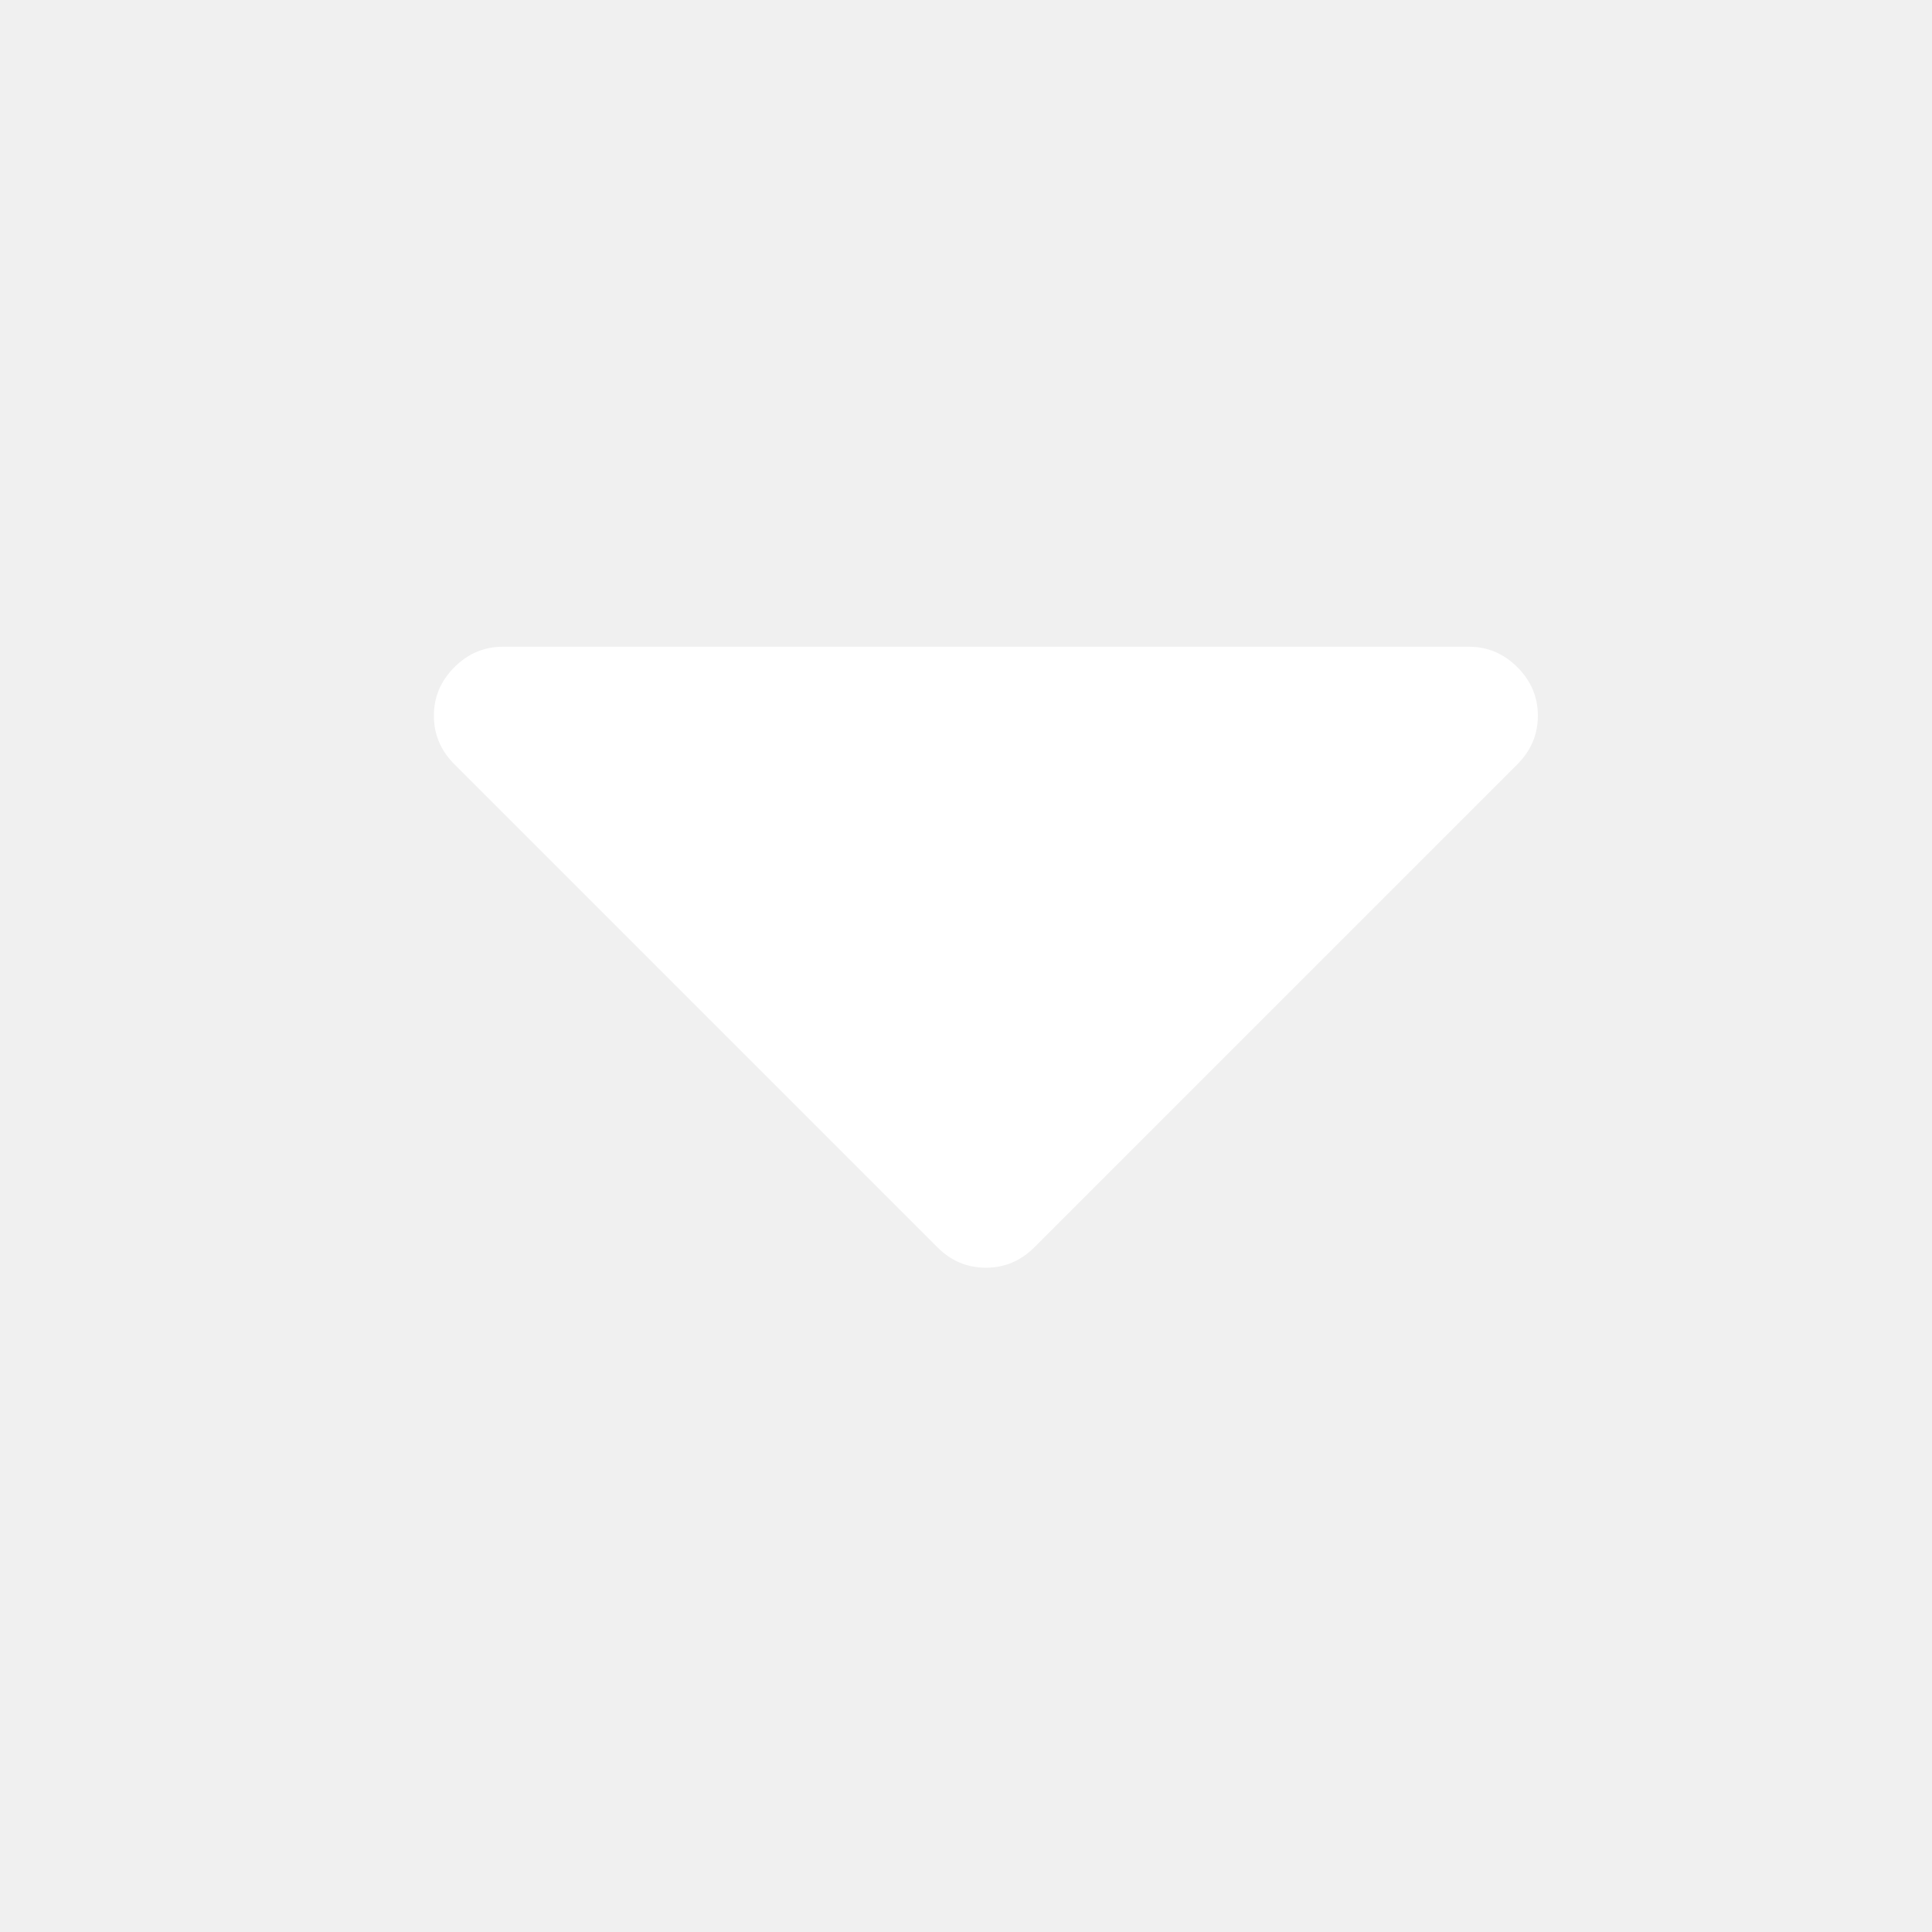
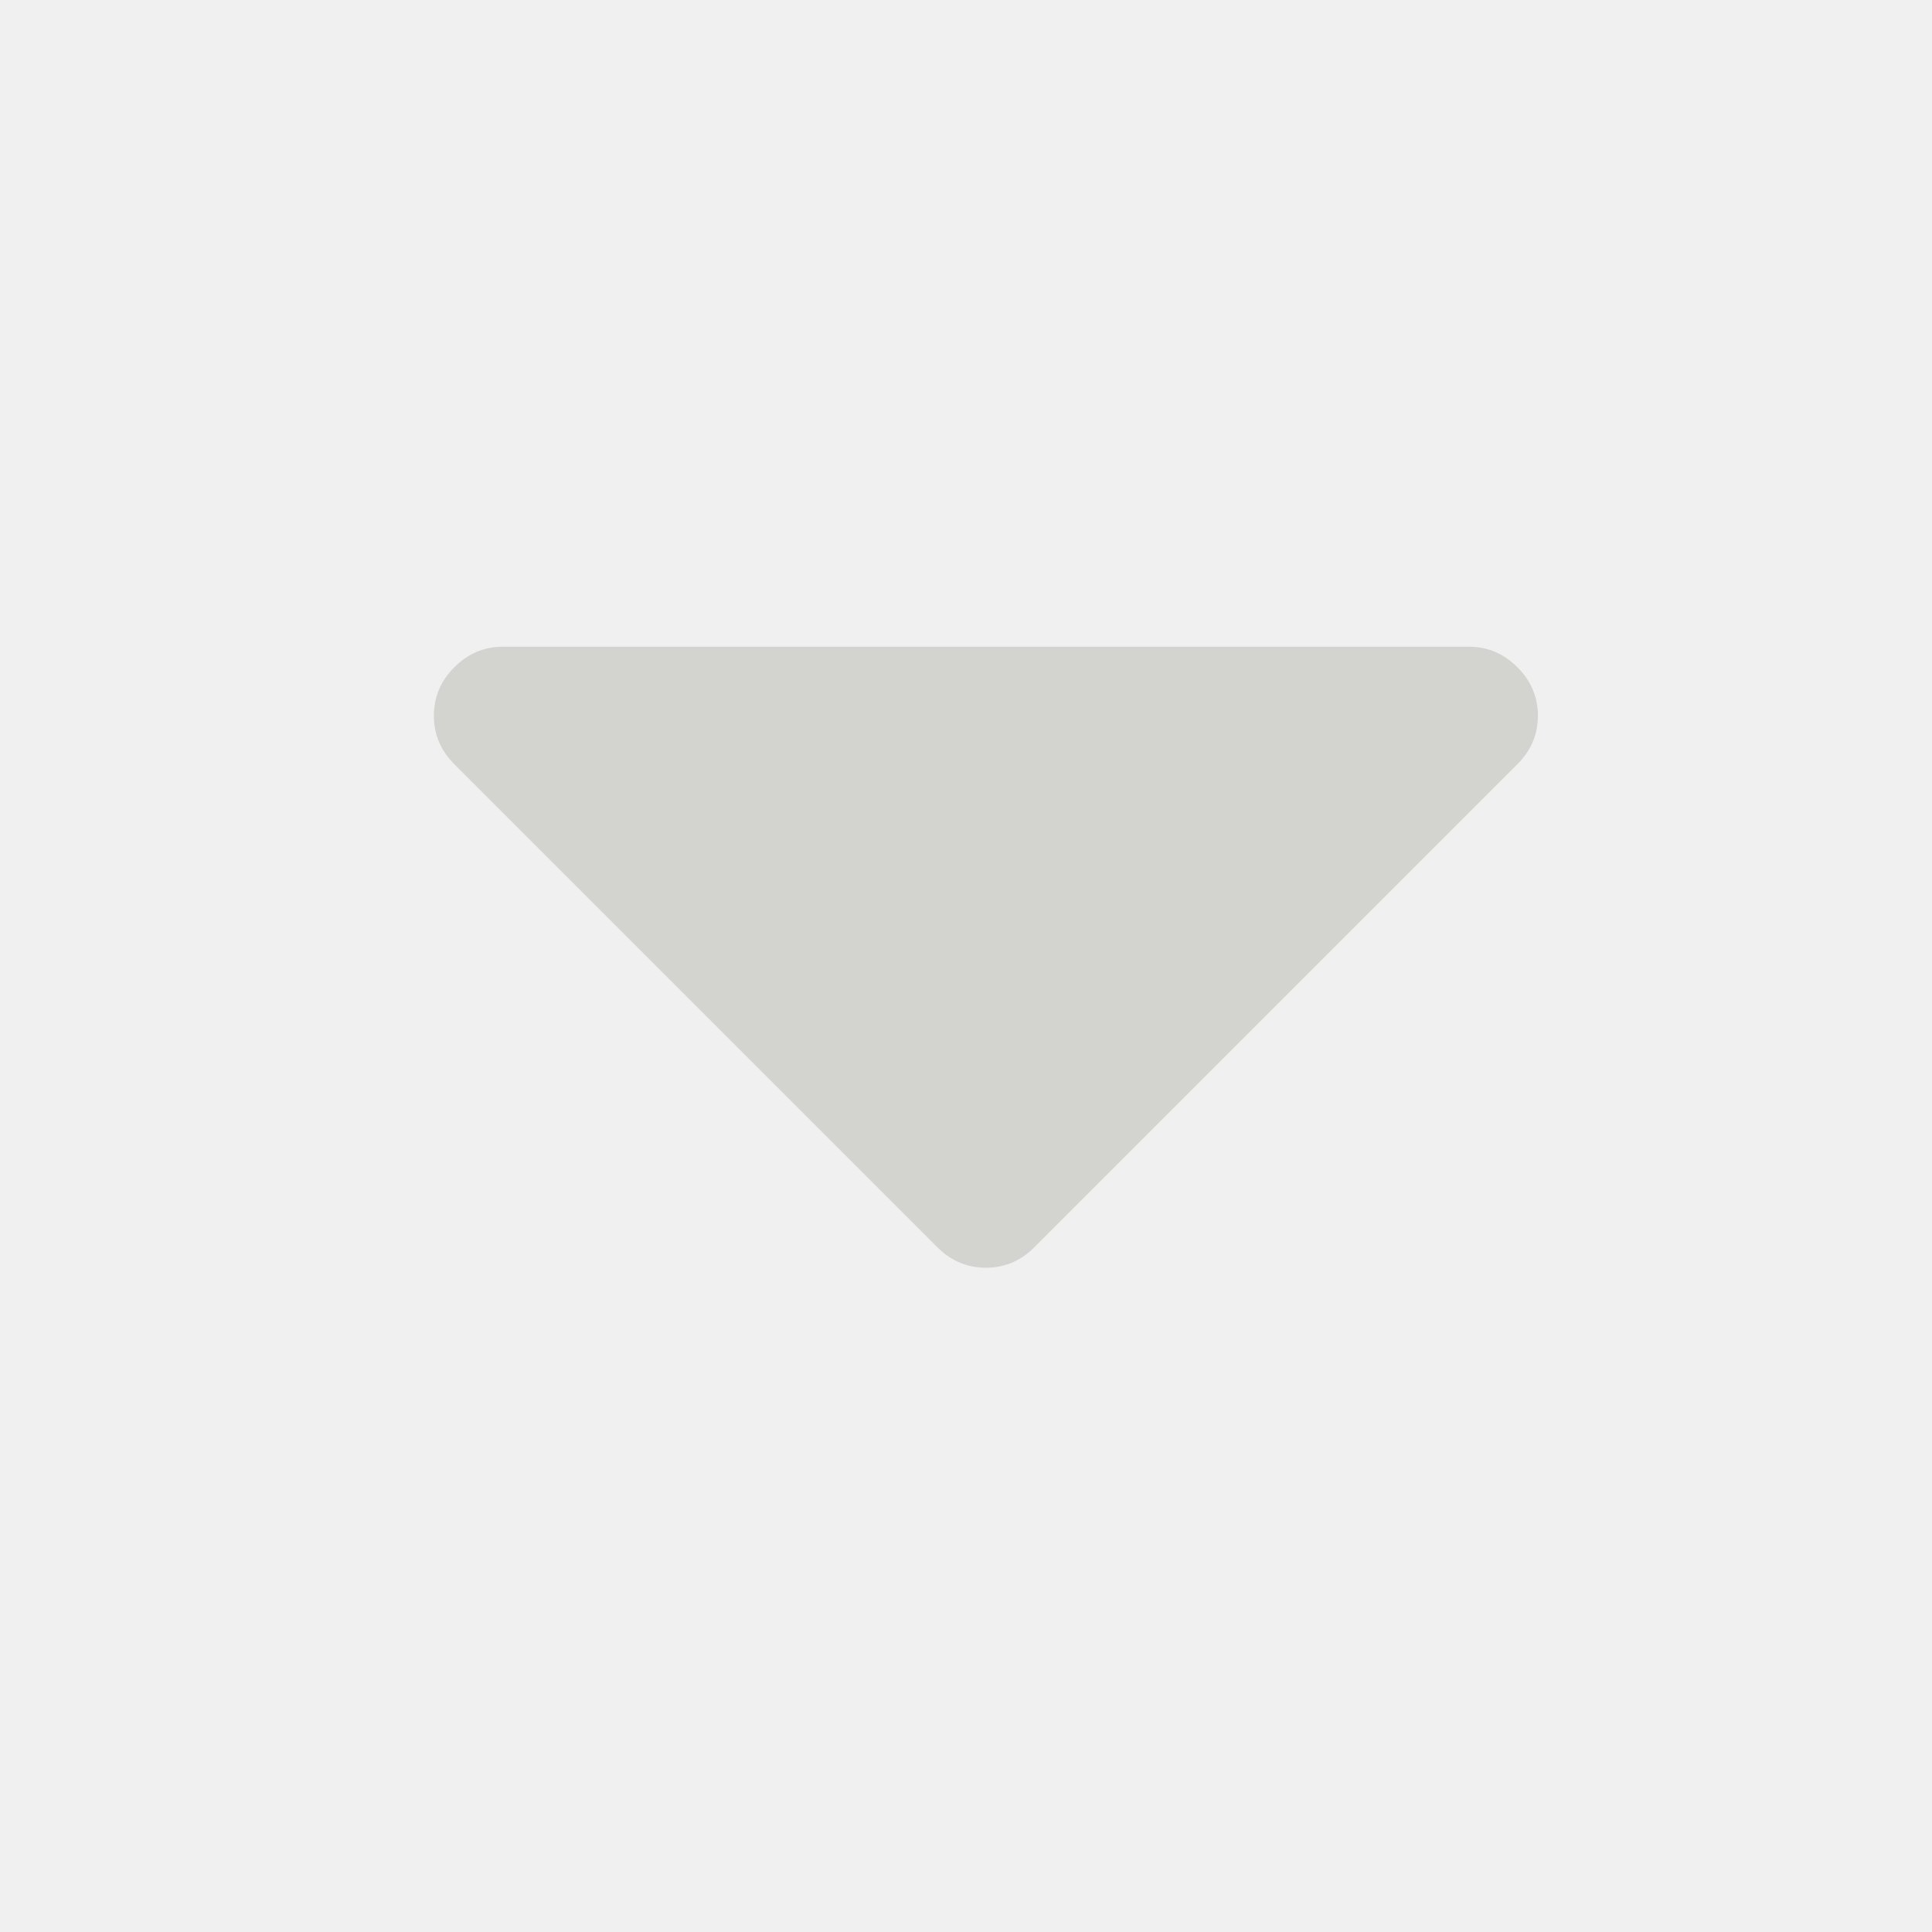
<svg xmlns="http://www.w3.org/2000/svg" viewBox="0 -256 1792 1792" id="svg2989" version="1.1" width="100%" height="100%">
  <defs id="defs2997" />
  <g transform="matrix(1,0,0,-1,402.4407,1239.864)" id="g2991" style="fill:#ffffff">
-     <path d="m 1024,832 q 0,-26 -19,-45 L 557,339 q -19,-19 -45,-19 -26,0 -45,19 L 19,787 q -19,19 -19,45 0,26 19,45 19,19 45,19 h 896 q 26,0 45,-19 19,-19 19,-45 z" id="path2993" style="fill:#ffffff" />
+     <path d="m 1024,832 q 0,-26 -19,-45 L 557,339 q -19,-19 -45,-19 -26,0 -45,19 L 19,787 q -19,19 -19,45 0,26 19,45 19,19 45,19 h 896 q 26,0 45,-19 19,-19 19,-45 z" id="path2993" style="fill:#D3D3CF" />
  </g>
</svg>
